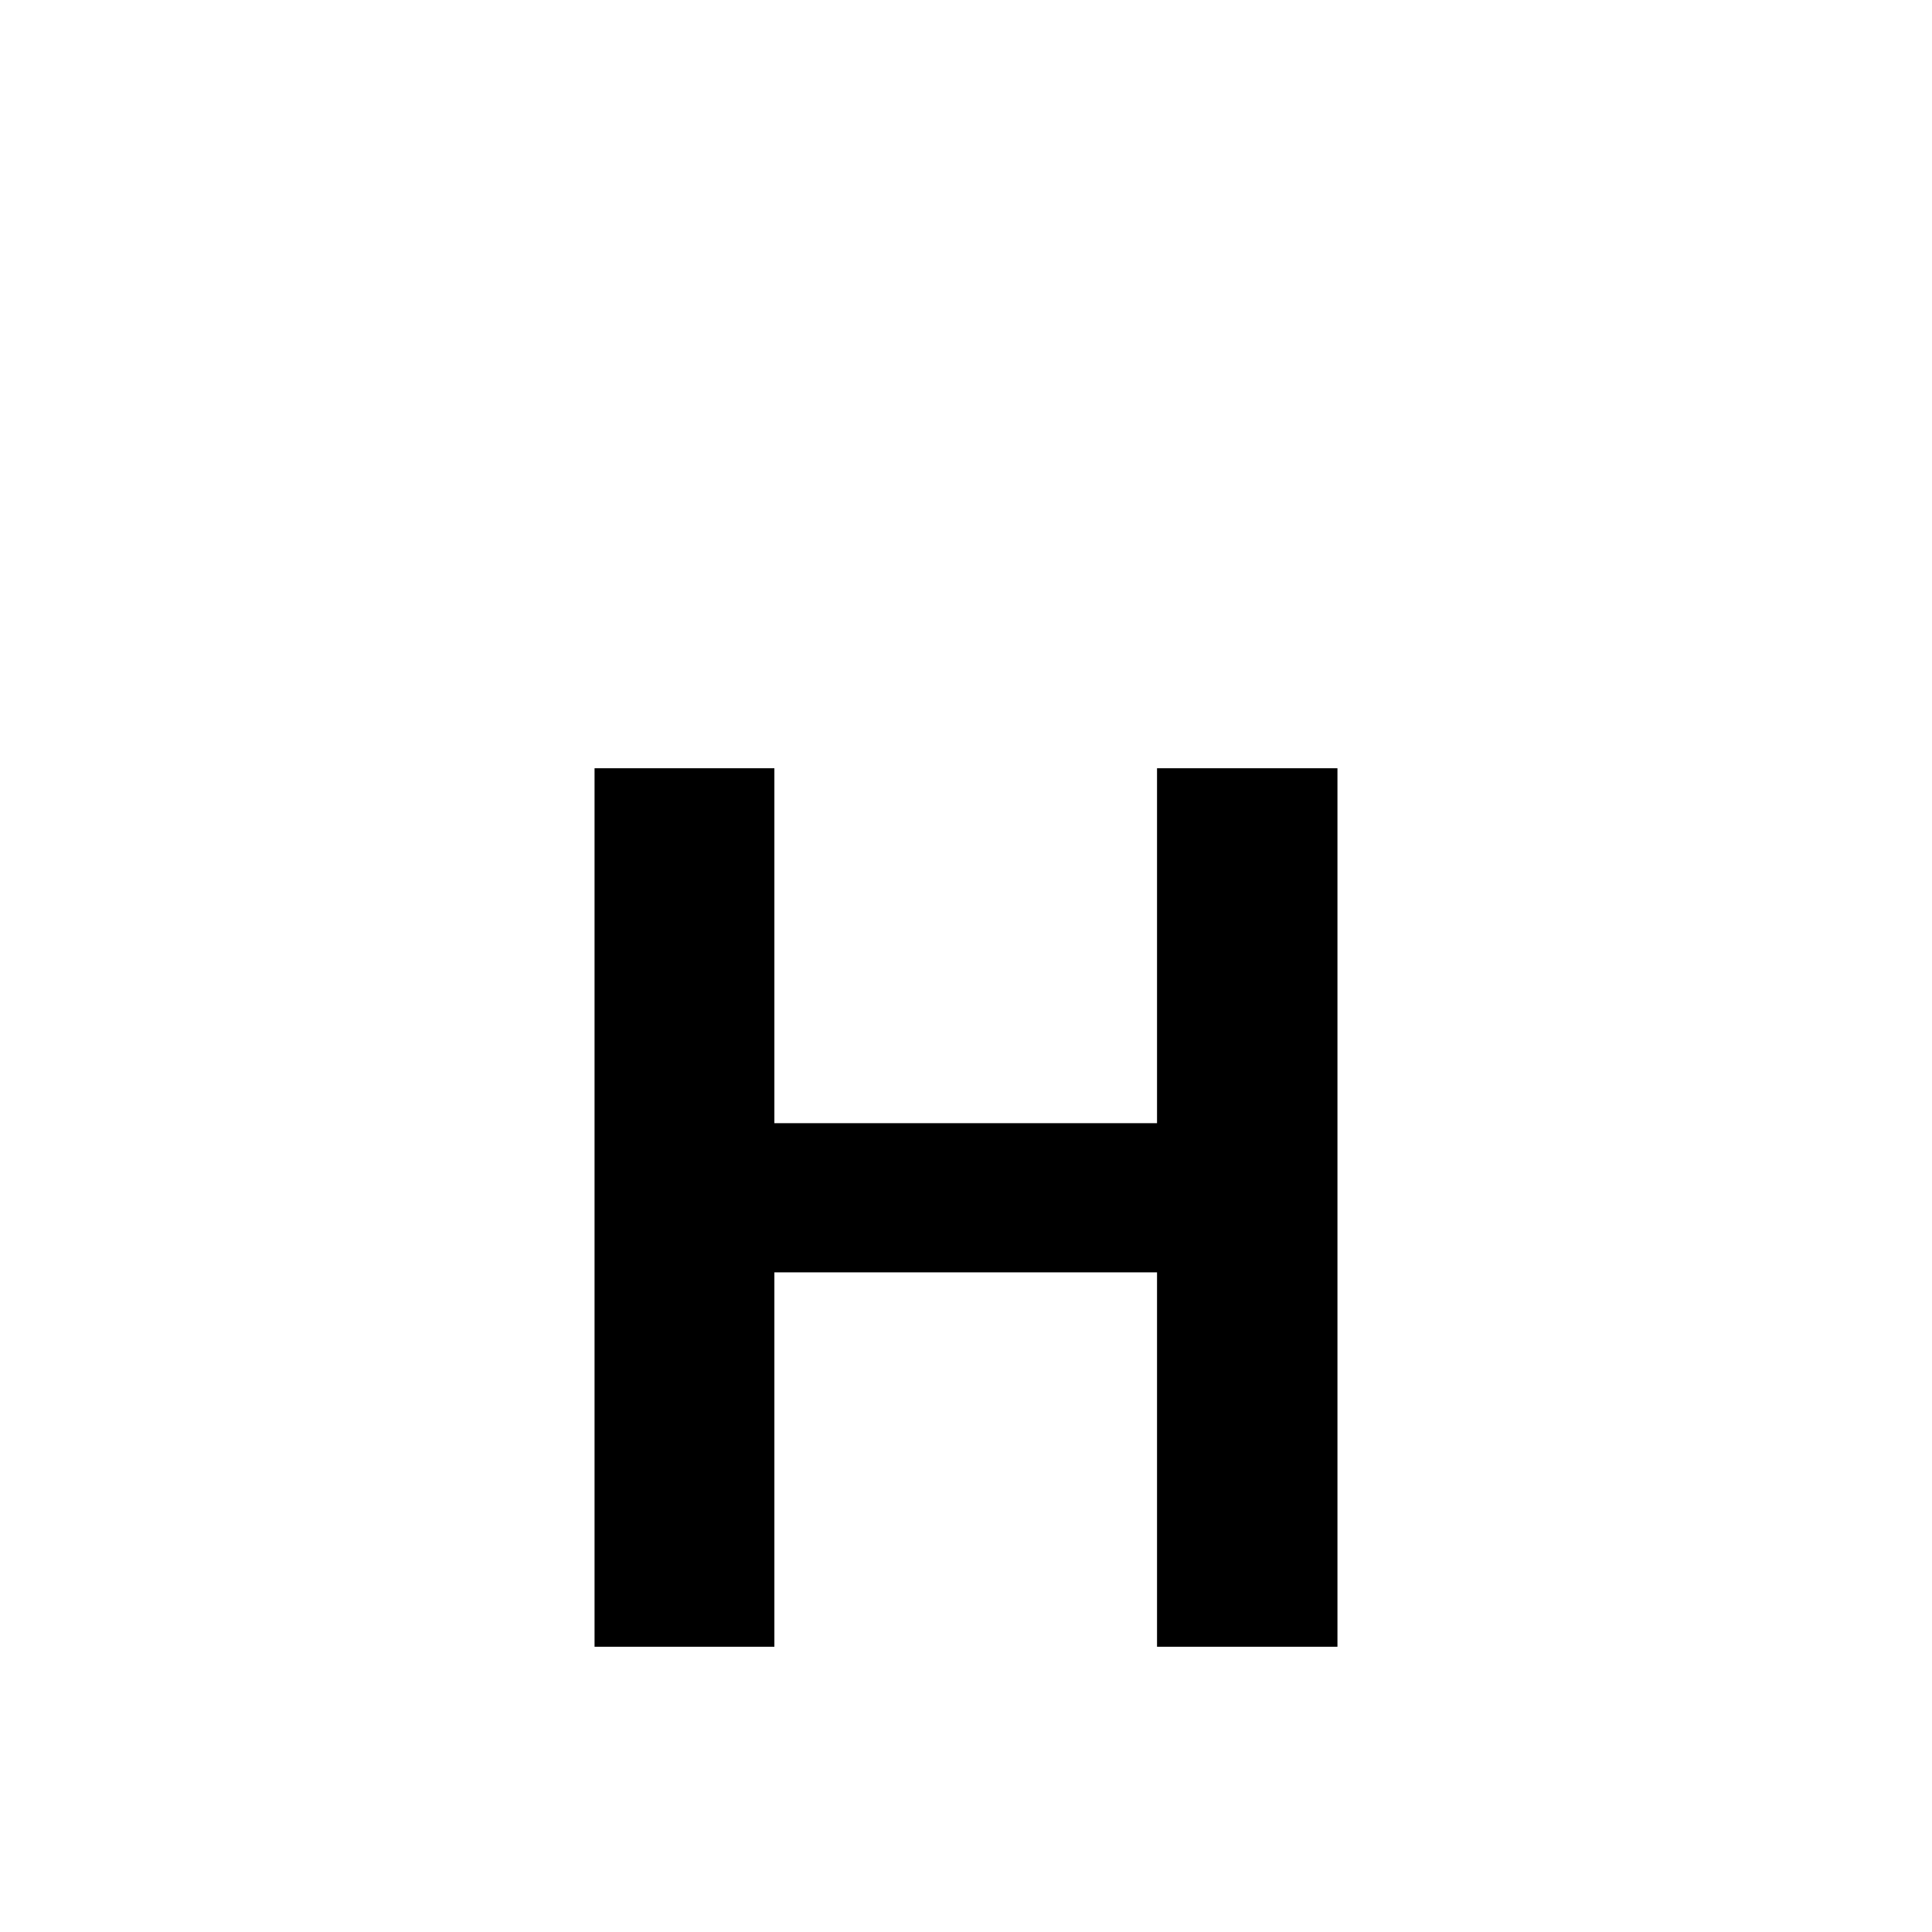
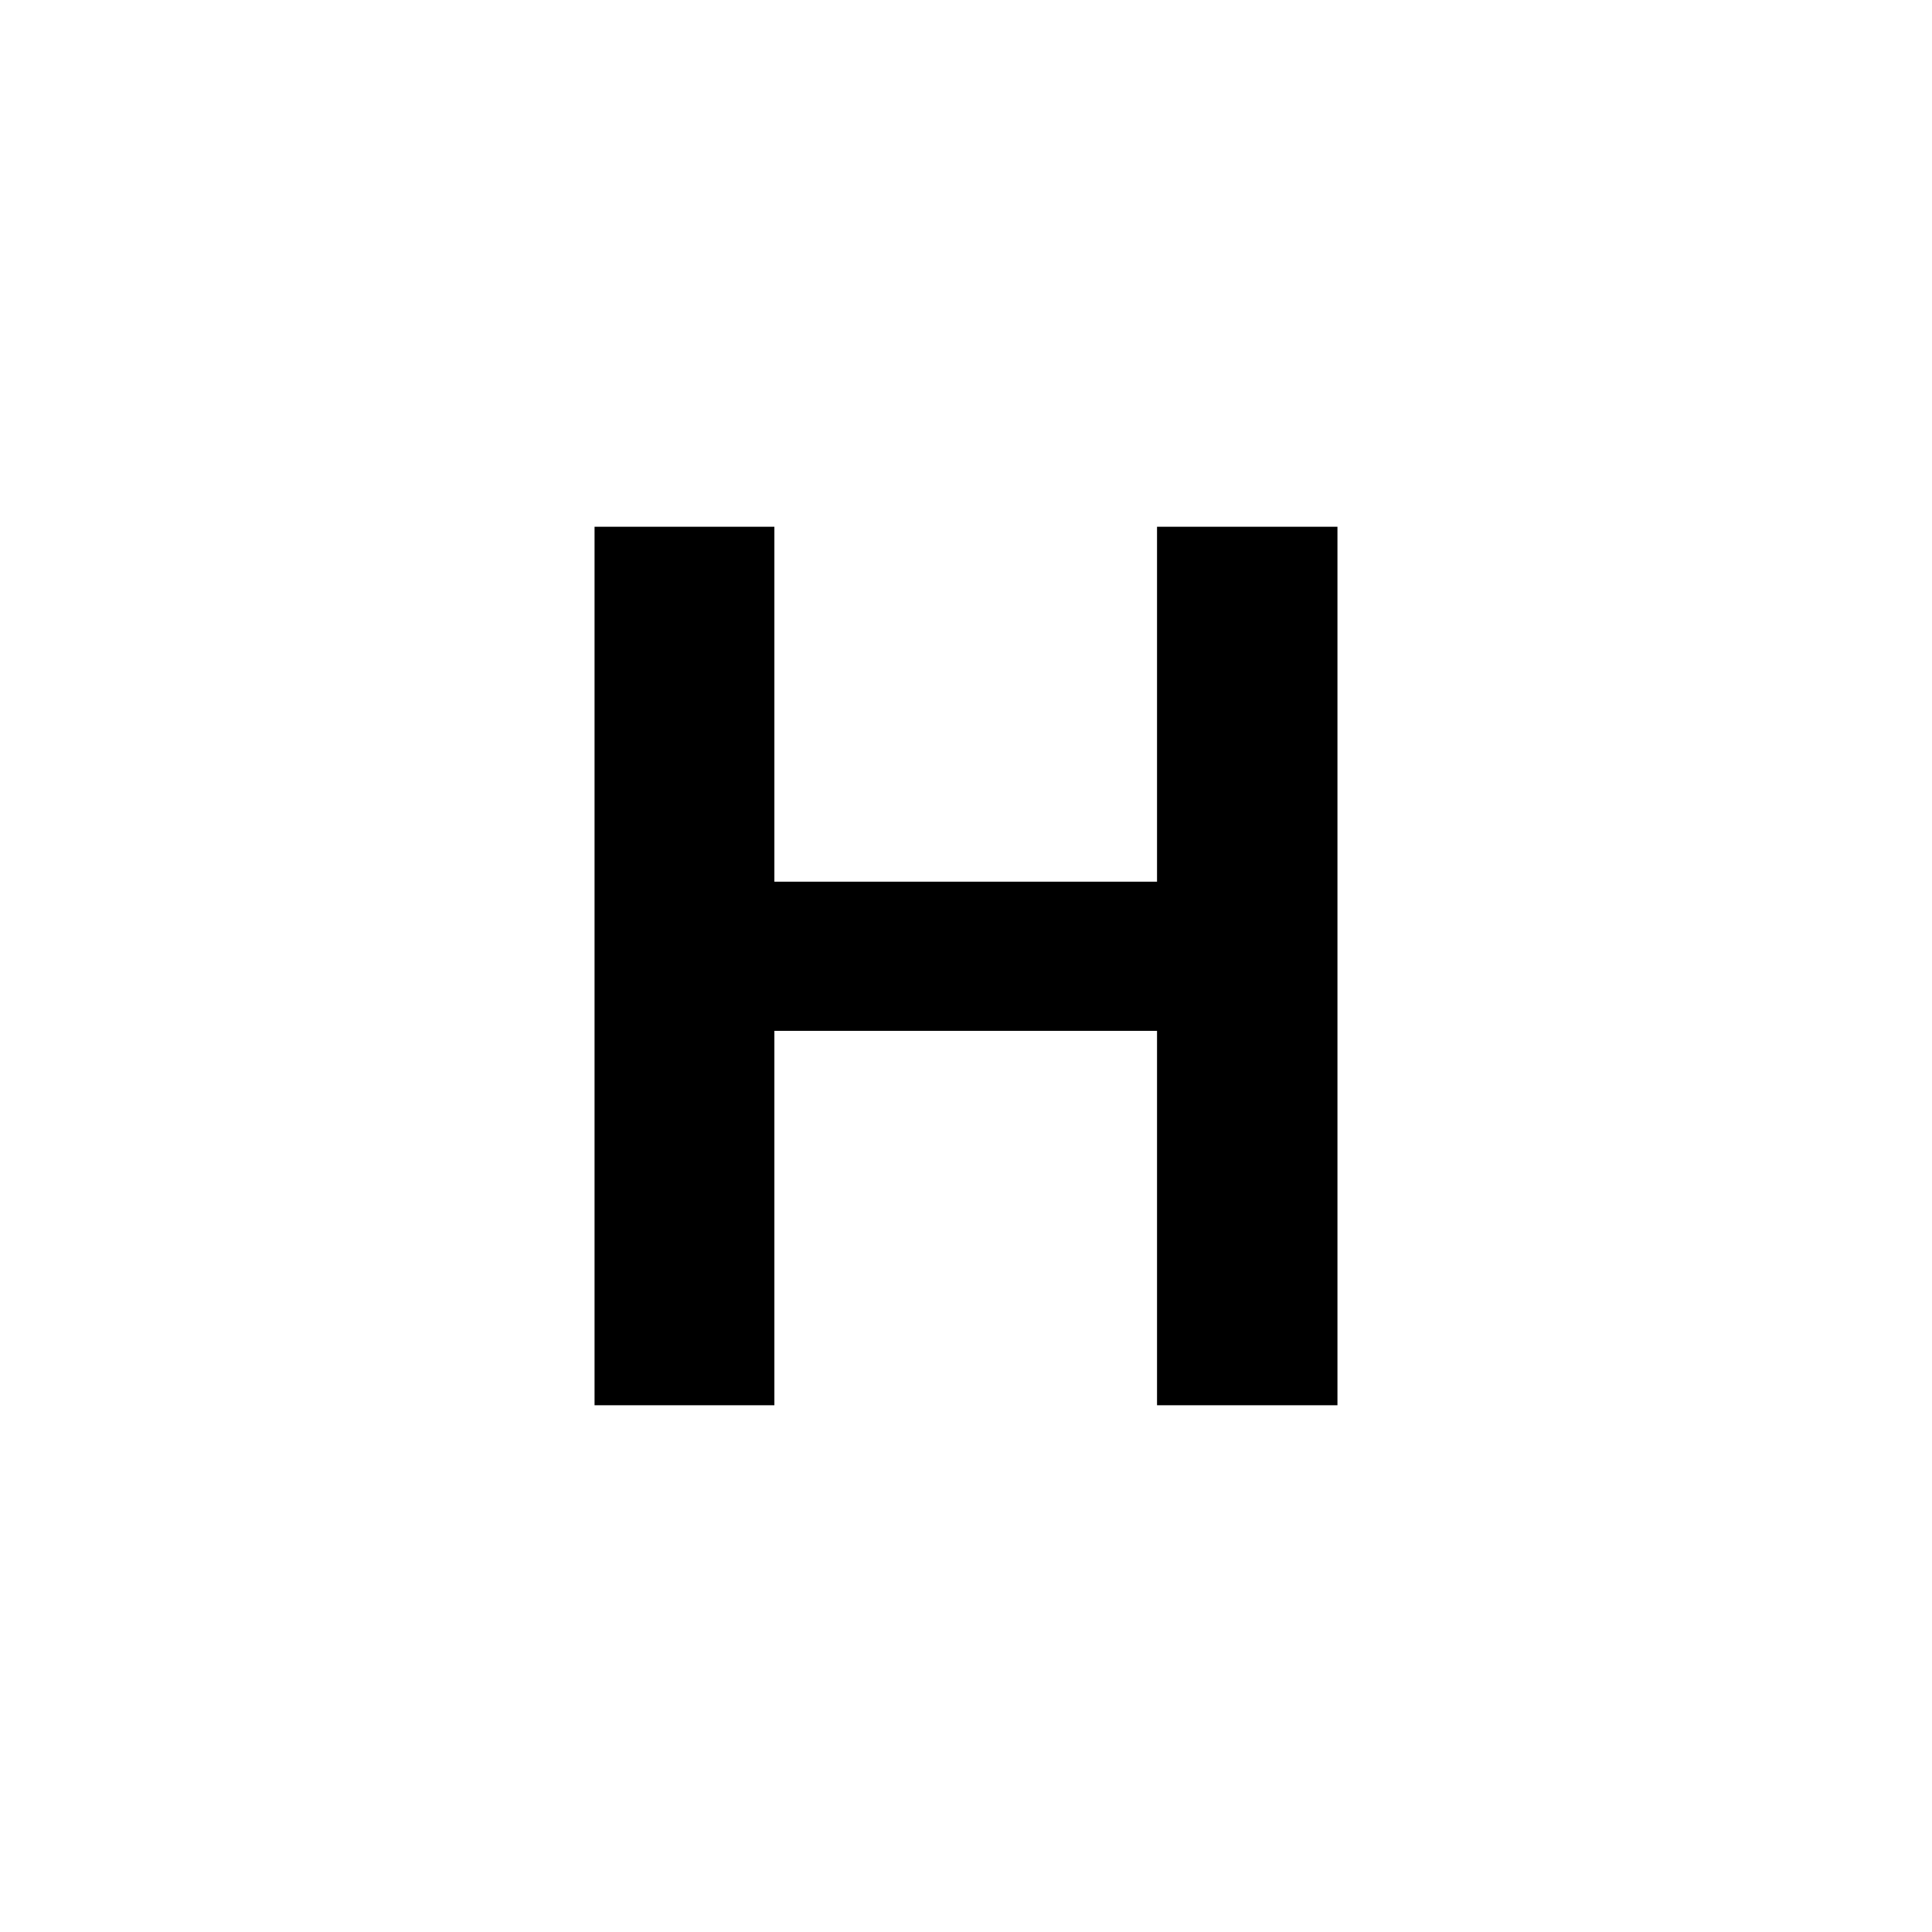
<svg xmlns="http://www.w3.org/2000/svg" width="512" height="512" viewBox="0 0 512 512" fill="none">
  <rect width="512" height="512" fill="white" />
-   <text x="256" y="320" font-family="system-ui, -apple-system, sans-serif" font-size="320" font-weight="700" fill="#000000" text-anchor="middle" dominant-baseline="central">H</text>
+   <text x="256" y="256" font-family="system-ui, -apple-system, sans-serif" font-size="320" font-weight="700" fill="#000000" text-anchor="middle" dominant-baseline="central">H</text>
</svg>
